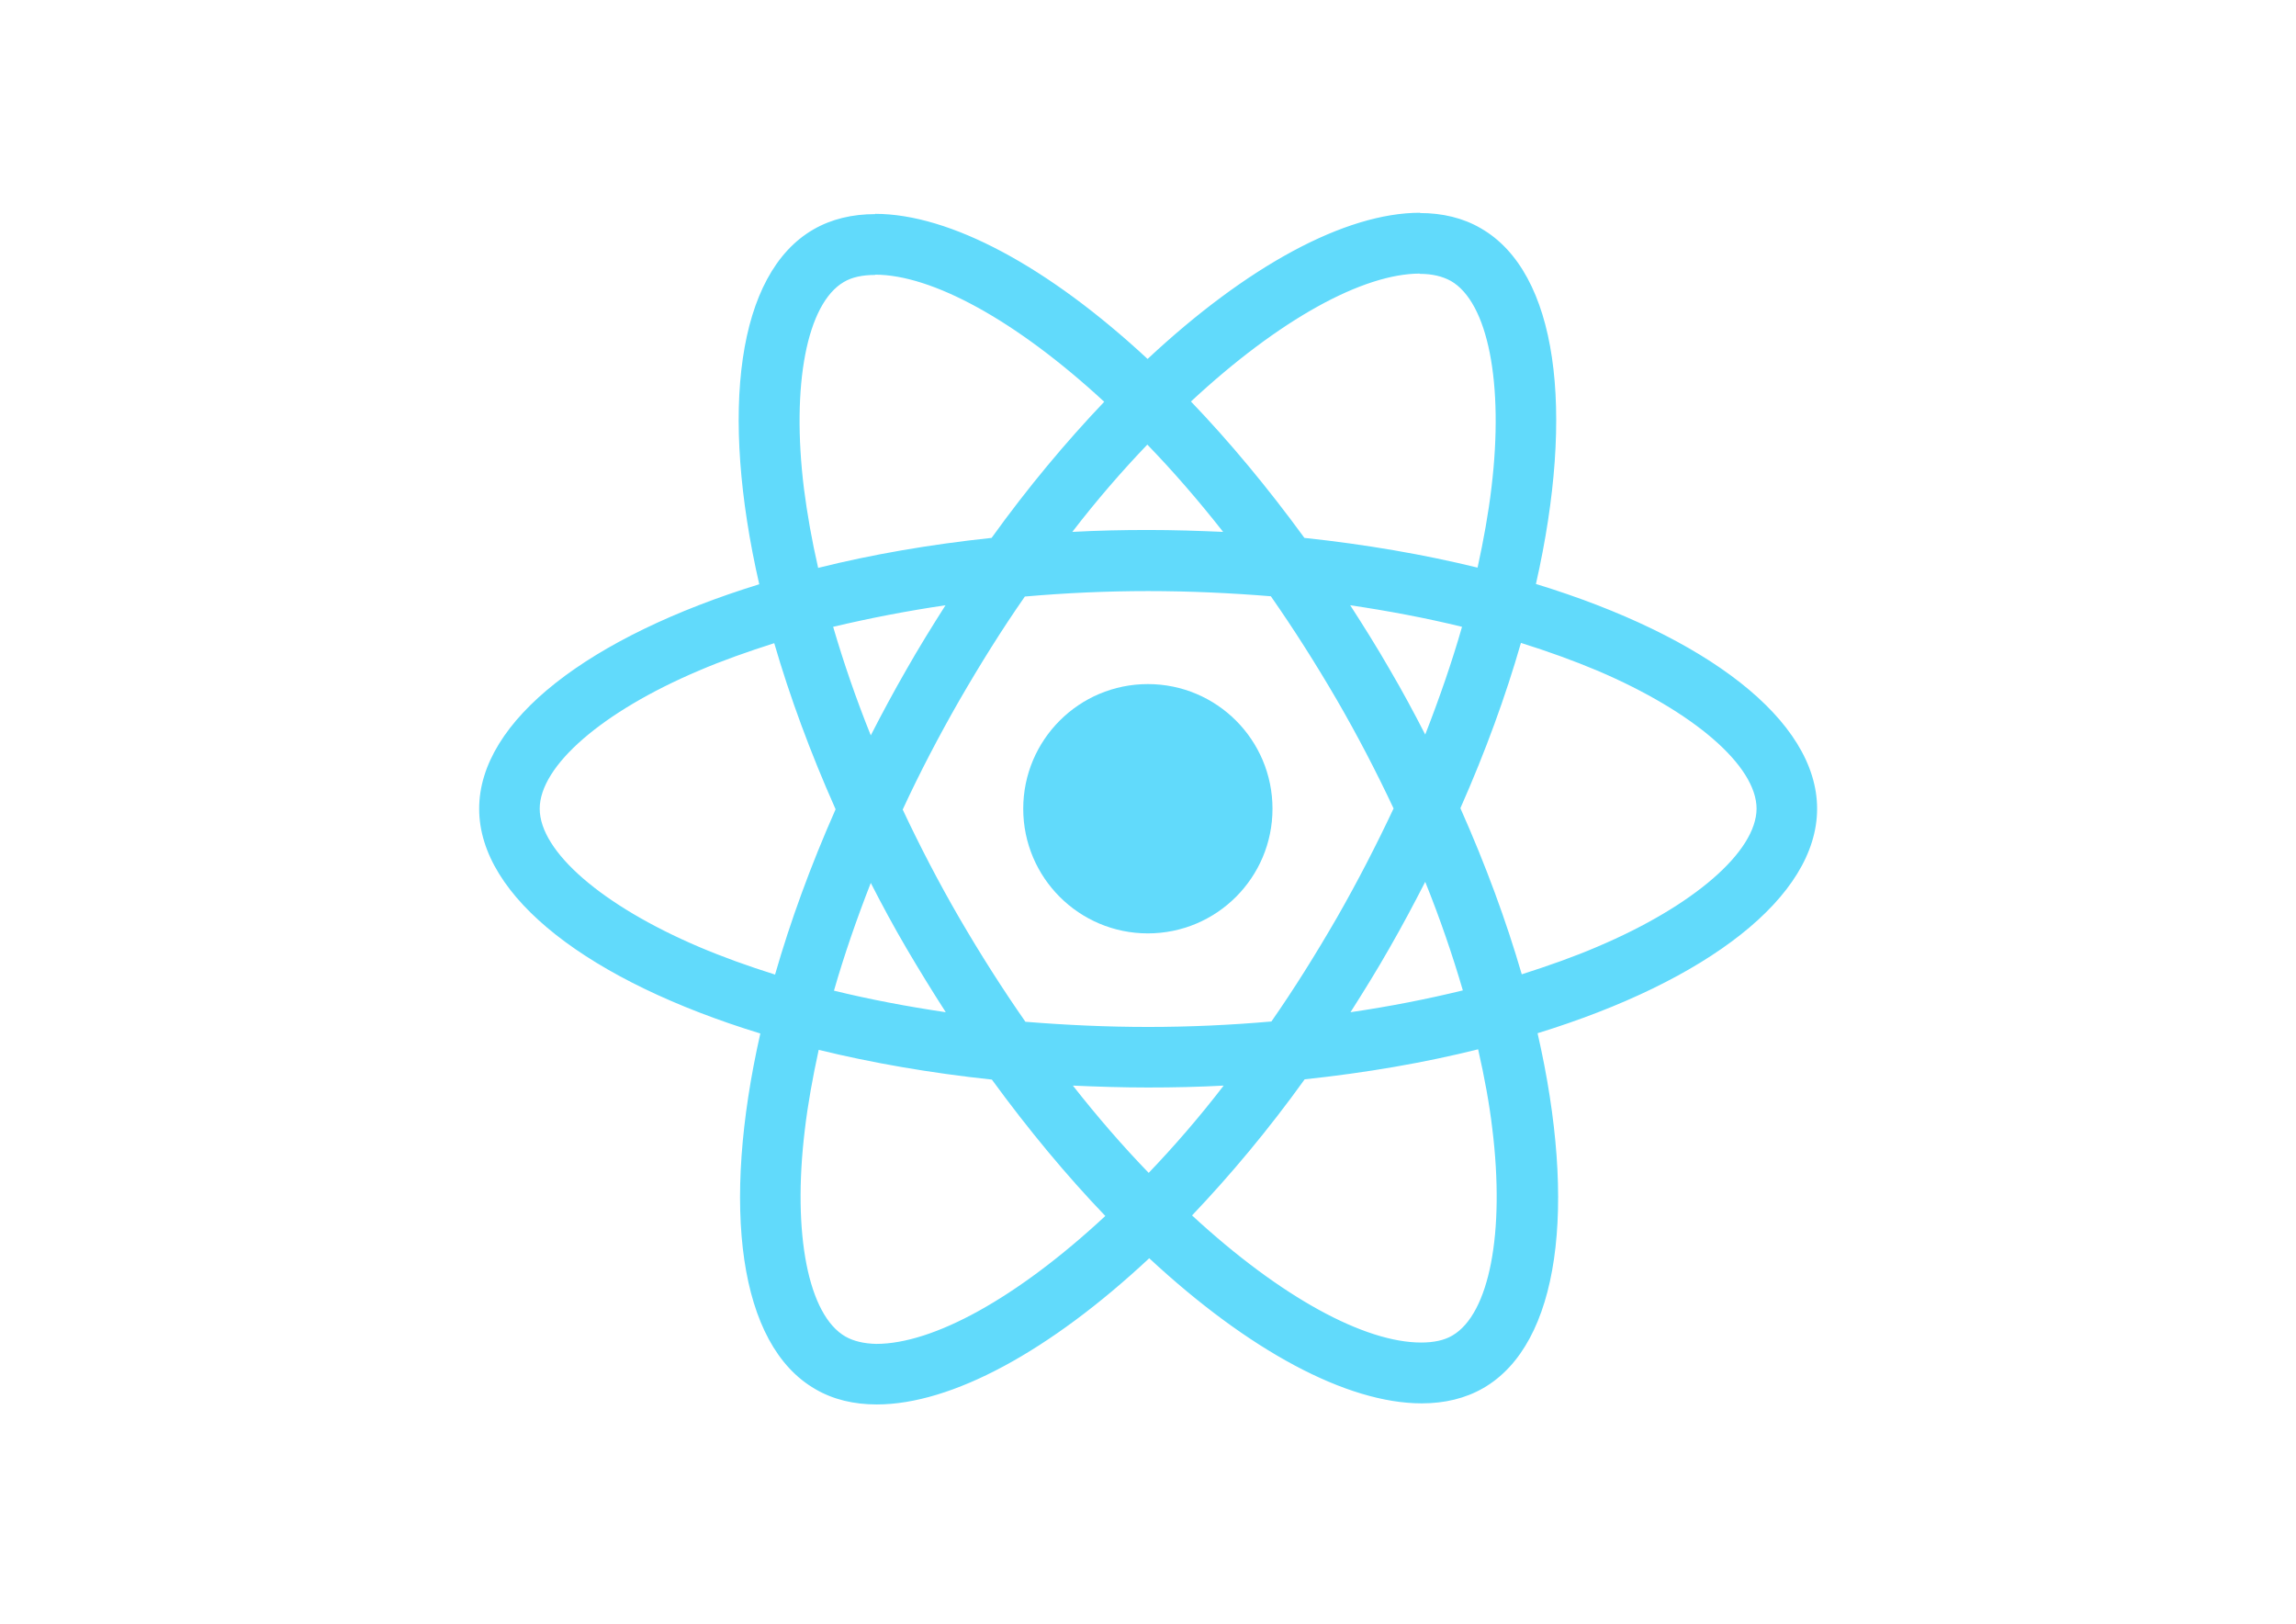
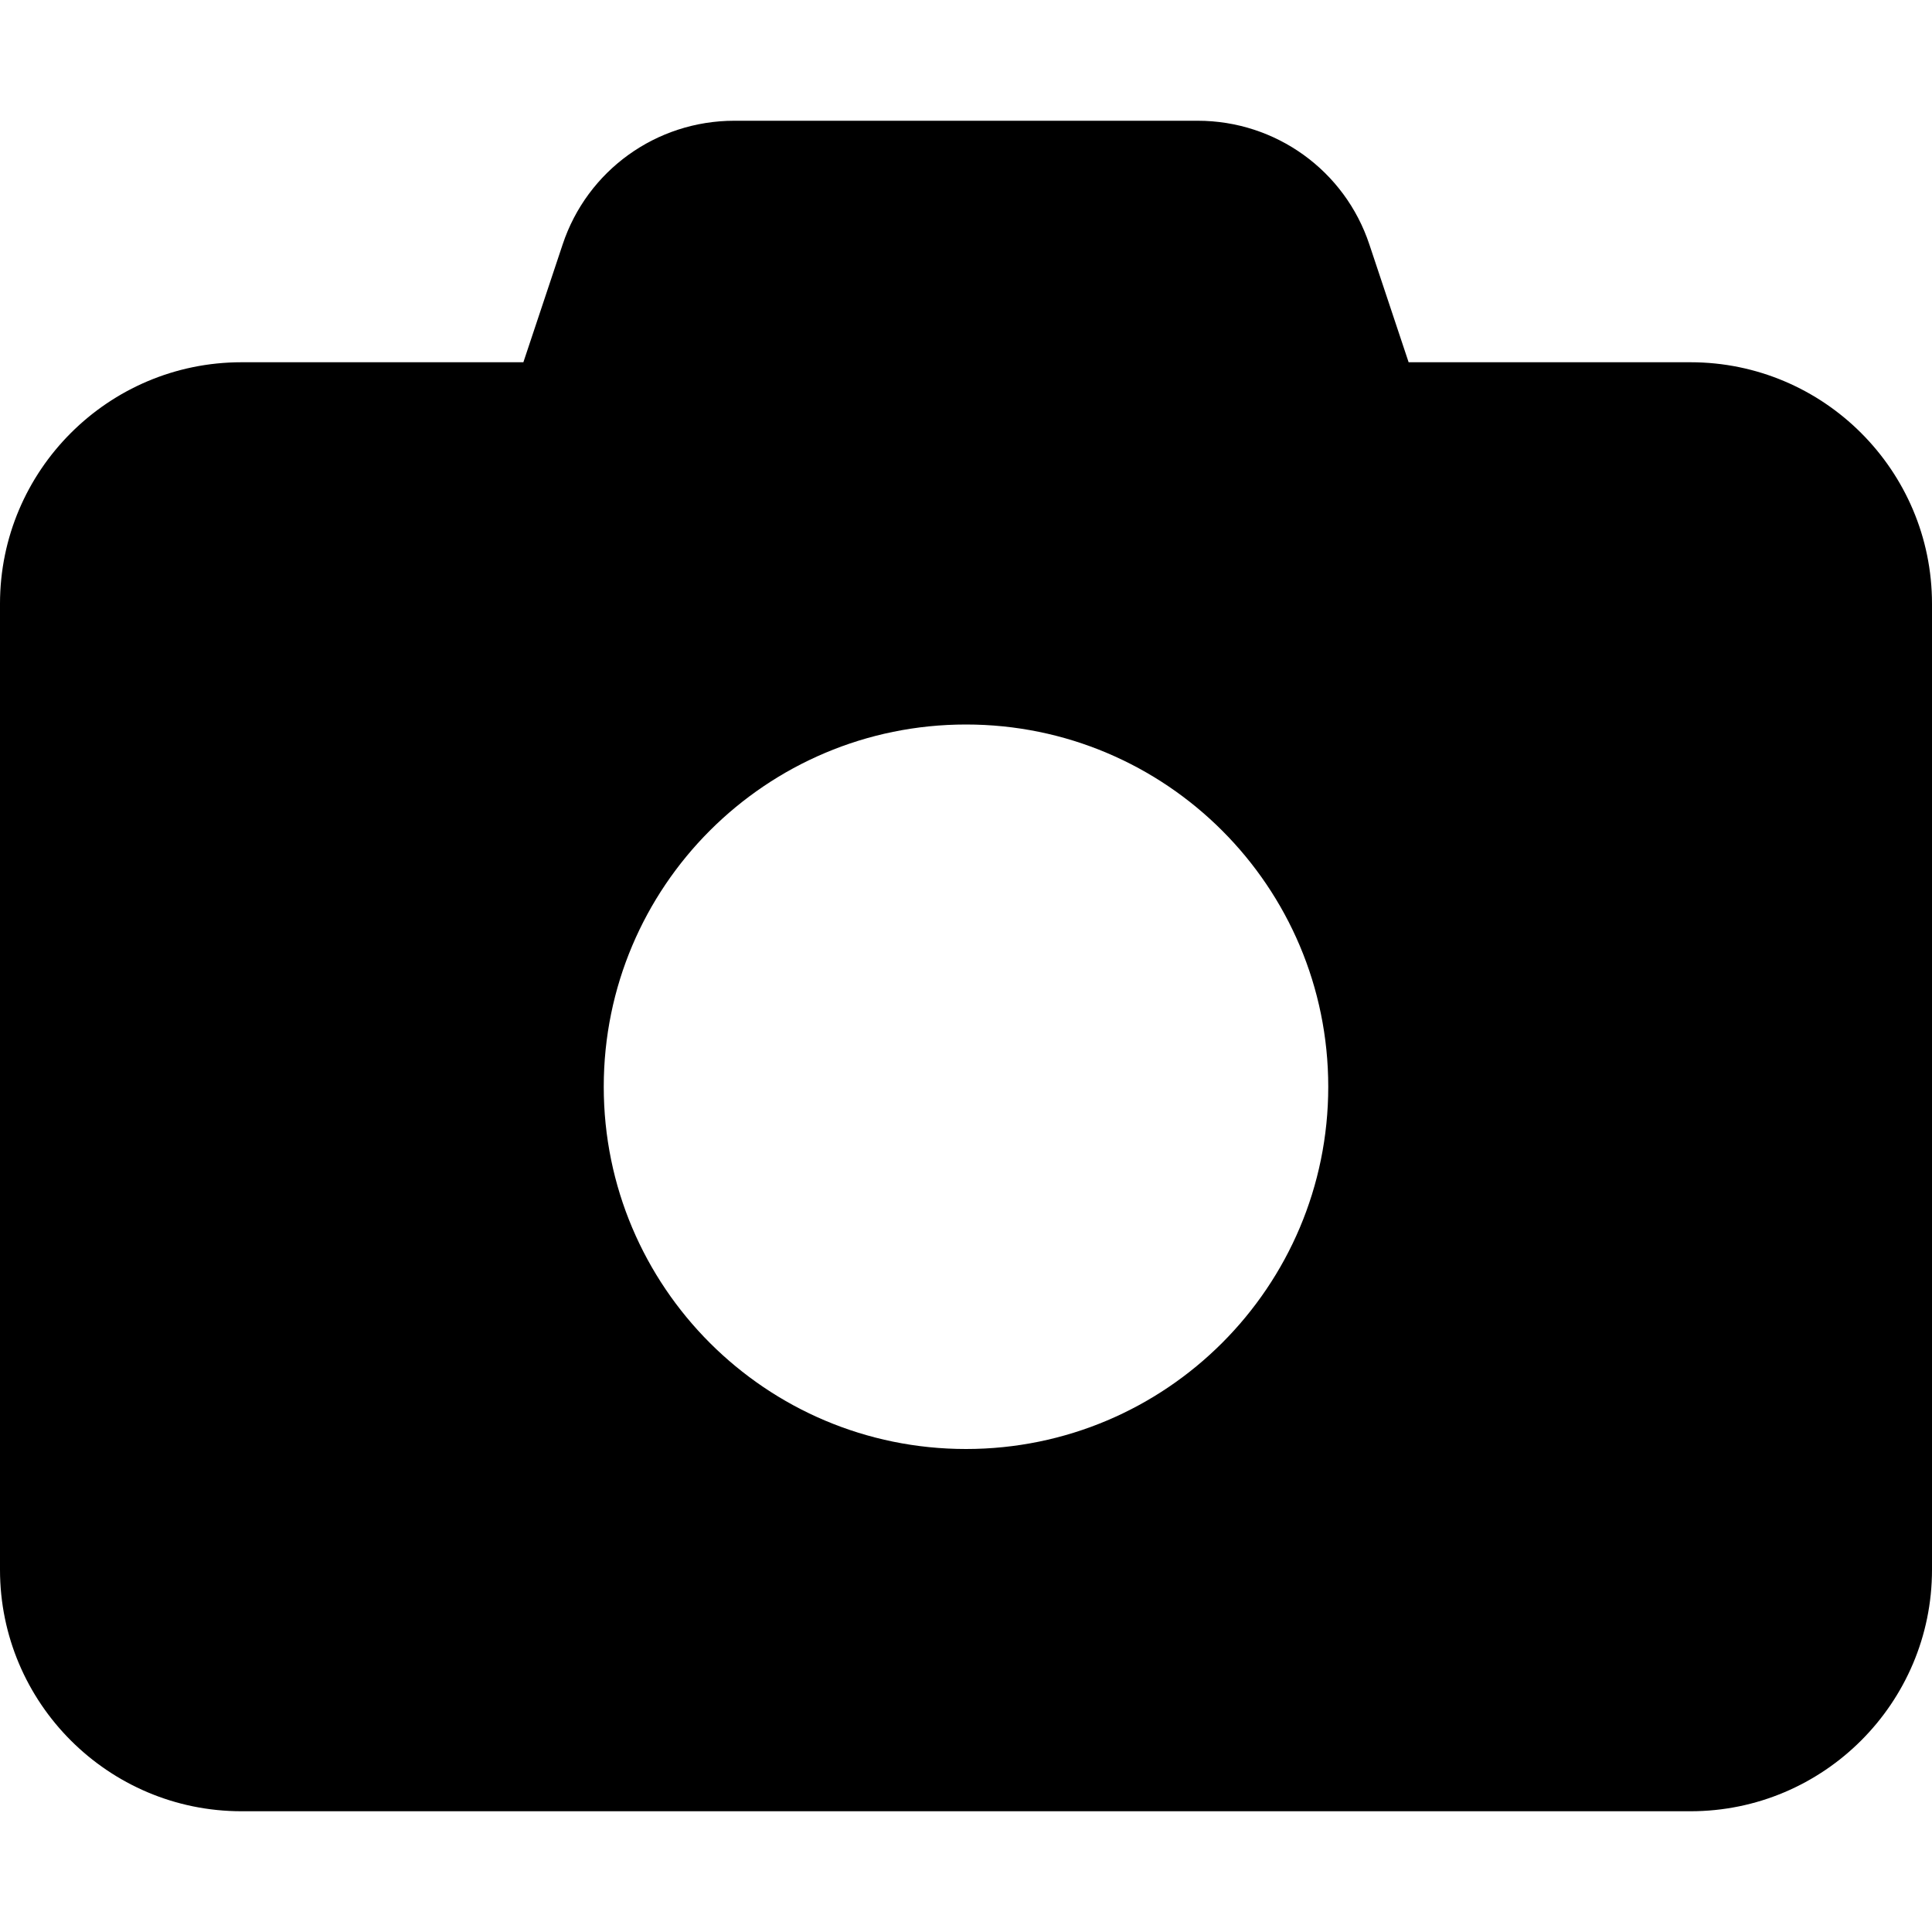
- <svg xmlns="http://www.w3.org/2000/svg" viewBox="0 0 841.9 595.3">
-   <g fill="#61DAFB">
-     <path d="M666.3 296.5c0-32.5-40.7-63.3-103.1-82.4 14.4-63.6 8-114.2-20.2-130.4-6.5-3.8-14.1-5.6-22.4-5.6v22.3c4.6 0 8.3.9 11.4 2.6 13.6 7.8 19.5 37.5 14.9 75.7-1.1 9.4-2.9 19.3-5.1 29.4-19.6-4.8-41-8.5-63.5-10.9-13.5-18.5-27.5-35.3-41.6-50 32.6-30.3 63.2-46.9 84-46.9V78c-27.5 0-63.5 19.6-99.9 53.6-36.4-33.8-72.4-53.2-99.9-53.2v22.3c20.7 0 51.4 16.5 84 46.6-14 14.7-28 31.4-41.3 49.9-22.6 2.4-44 6.1-63.6 11-2.3-10-4-19.7-5.2-29-4.7-38.2 1.1-67.9 14.6-75.8 3-1.8 6.9-2.6 11.5-2.6V78.5c-8.4 0-16 1.8-22.6 5.6-28.1 16.2-34.4 66.7-19.9 130.1-62.2 19.2-102.7 49.9-102.7 82.3 0 32.5 40.7 63.3 103.1 82.4-14.4 63.6-8 114.2 20.2 130.4 6.5 3.8 14.1 5.6 22.5 5.6 27.5 0 63.5-19.6 99.9-53.6 36.4 33.8 72.4 53.2 99.9 53.2 8.4 0 16-1.8 22.6-5.6 28.1-16.2 34.4-66.7 19.9-130.1 62-19.1 102.5-49.9 102.5-82.3zm-130.2-66.7c-3.7 12.9-8.3 26.2-13.5 39.5-4.1-8-8.4-16-13.1-24-4.6-8-9.5-15.8-14.4-23.4 14.2 2.1 27.9 4.7 41 7.9zm-45.8 106.5c-7.8 13.5-15.8 26.3-24.1 38.2-14.9 1.3-30 2-45.2 2-15.1 0-30.2-.7-45-1.9-8.3-11.9-16.4-24.6-24.2-38-7.6-13.1-14.5-26.4-20.8-39.8 6.2-13.4 13.2-26.8 20.7-39.9 7.8-13.5 15.8-26.3 24.1-38.2 14.9-1.3 30-2 45.2-2 15.1 0 30.2.7 45 1.9 8.3 11.9 16.4 24.6 24.2 38 7.6 13.1 14.5 26.4 20.8 39.8-6.3 13.4-13.2 26.8-20.7 39.9zm32.3-13c5.4 13.4 10 26.8 13.8 39.8-13.1 3.2-26.9 5.9-41.2 8 4.9-7.7 9.8-15.6 14.4-23.7 4.6-8 8.9-16.1 13-24.1zM421.2 430c-9.3-9.6-18.6-20.3-27.8-32 9 .4 18.2.7 27.5.7 9.4 0 18.7-.2 27.8-.7-9 11.7-18.3 22.4-27.5 32zm-74.4-58.9c-14.2-2.1-27.9-4.7-41-7.9 3.7-12.9 8.3-26.2 13.5-39.5 4.1 8 8.4 16 13.1 24 4.7 8 9.5 15.8 14.4 23.4zM420.7 163c9.3 9.6 18.6 20.3 27.8 32-9-.4-18.2-.7-27.5-.7-9.4 0-18.7.2-27.8.7 9-11.7 18.3-22.4 27.5-32zm-74 58.9c-4.9 7.7-9.8 15.6-14.4 23.7-4.6 8-8.9 16-13 24-5.4-13.4-10-26.8-13.8-39.8 13.1-3.1 26.9-5.8 41.2-7.9zm-90.5 125.2c-35.4-15.1-58.3-34.9-58.3-50.6 0-15.7 22.9-35.6 58.3-50.6 8.6-3.7 18-7 27.7-10.1 5.7 19.6 13.2 40 22.5 60.9-9.2 20.8-16.6 41.1-22.2 60.6-9.9-3.1-19.3-6.5-28-10.2zM310 490c-13.6-7.8-19.5-37.5-14.9-75.7 1.1-9.4 2.9-19.3 5.1-29.4 19.6 4.8 41 8.5 63.5 10.9 13.5 18.5 27.5 35.3 41.6 50-32.6 30.3-63.2 46.9-84 46.9-4.5-.1-8.3-1-11.3-2.7zm237.2-76.2c4.7 38.2-1.1 67.9-14.6 75.8-3 1.8-6.9 2.6-11.5 2.6-20.7 0-51.4-16.5-84-46.6 14-14.7 28-31.4 41.3-49.9 22.6-2.4 44-6.1 63.6-11 2.3 10.1 4.1 19.8 5.2 29.1zm38.5-66.7c-8.6 3.7-18 7-27.7 10.1-5.7-19.6-13.2-40-22.5-60.9 9.2-20.8 16.6-41.1 22.2-60.6 9.9 3.1 19.3 6.5 28.1 10.2 35.4 15.1 58.3 34.9 58.3 50.6-.1 15.7-23 35.6-58.4 50.6zM320.8 78.4z" />
-     <circle cx="420.9" cy="296.5" r="45.7" />
-     <path d="M520.5 78.1z" />
-   </g>
+ <svg xmlns="http://www.w3.org/2000/svg" viewBox="0 0 512 512">
+   <path d="M149.1 64.8L138.7 96H64C28.7 96 0 124.7 0 160V416c0 35.3 28.7 64 64 64H448c35.3 0 64-28.7 64-64V160c0-35.3-28.7-64-64-64H373.3L362.9 64.8C356.4 45.2 338.1 32 317.4 32H194.6c-20.7 0-39 13.2-45.5 32.8zM256 192a96 96 0 1 1 0 192 96 96 0 1 1 0-192z" />
</svg>
